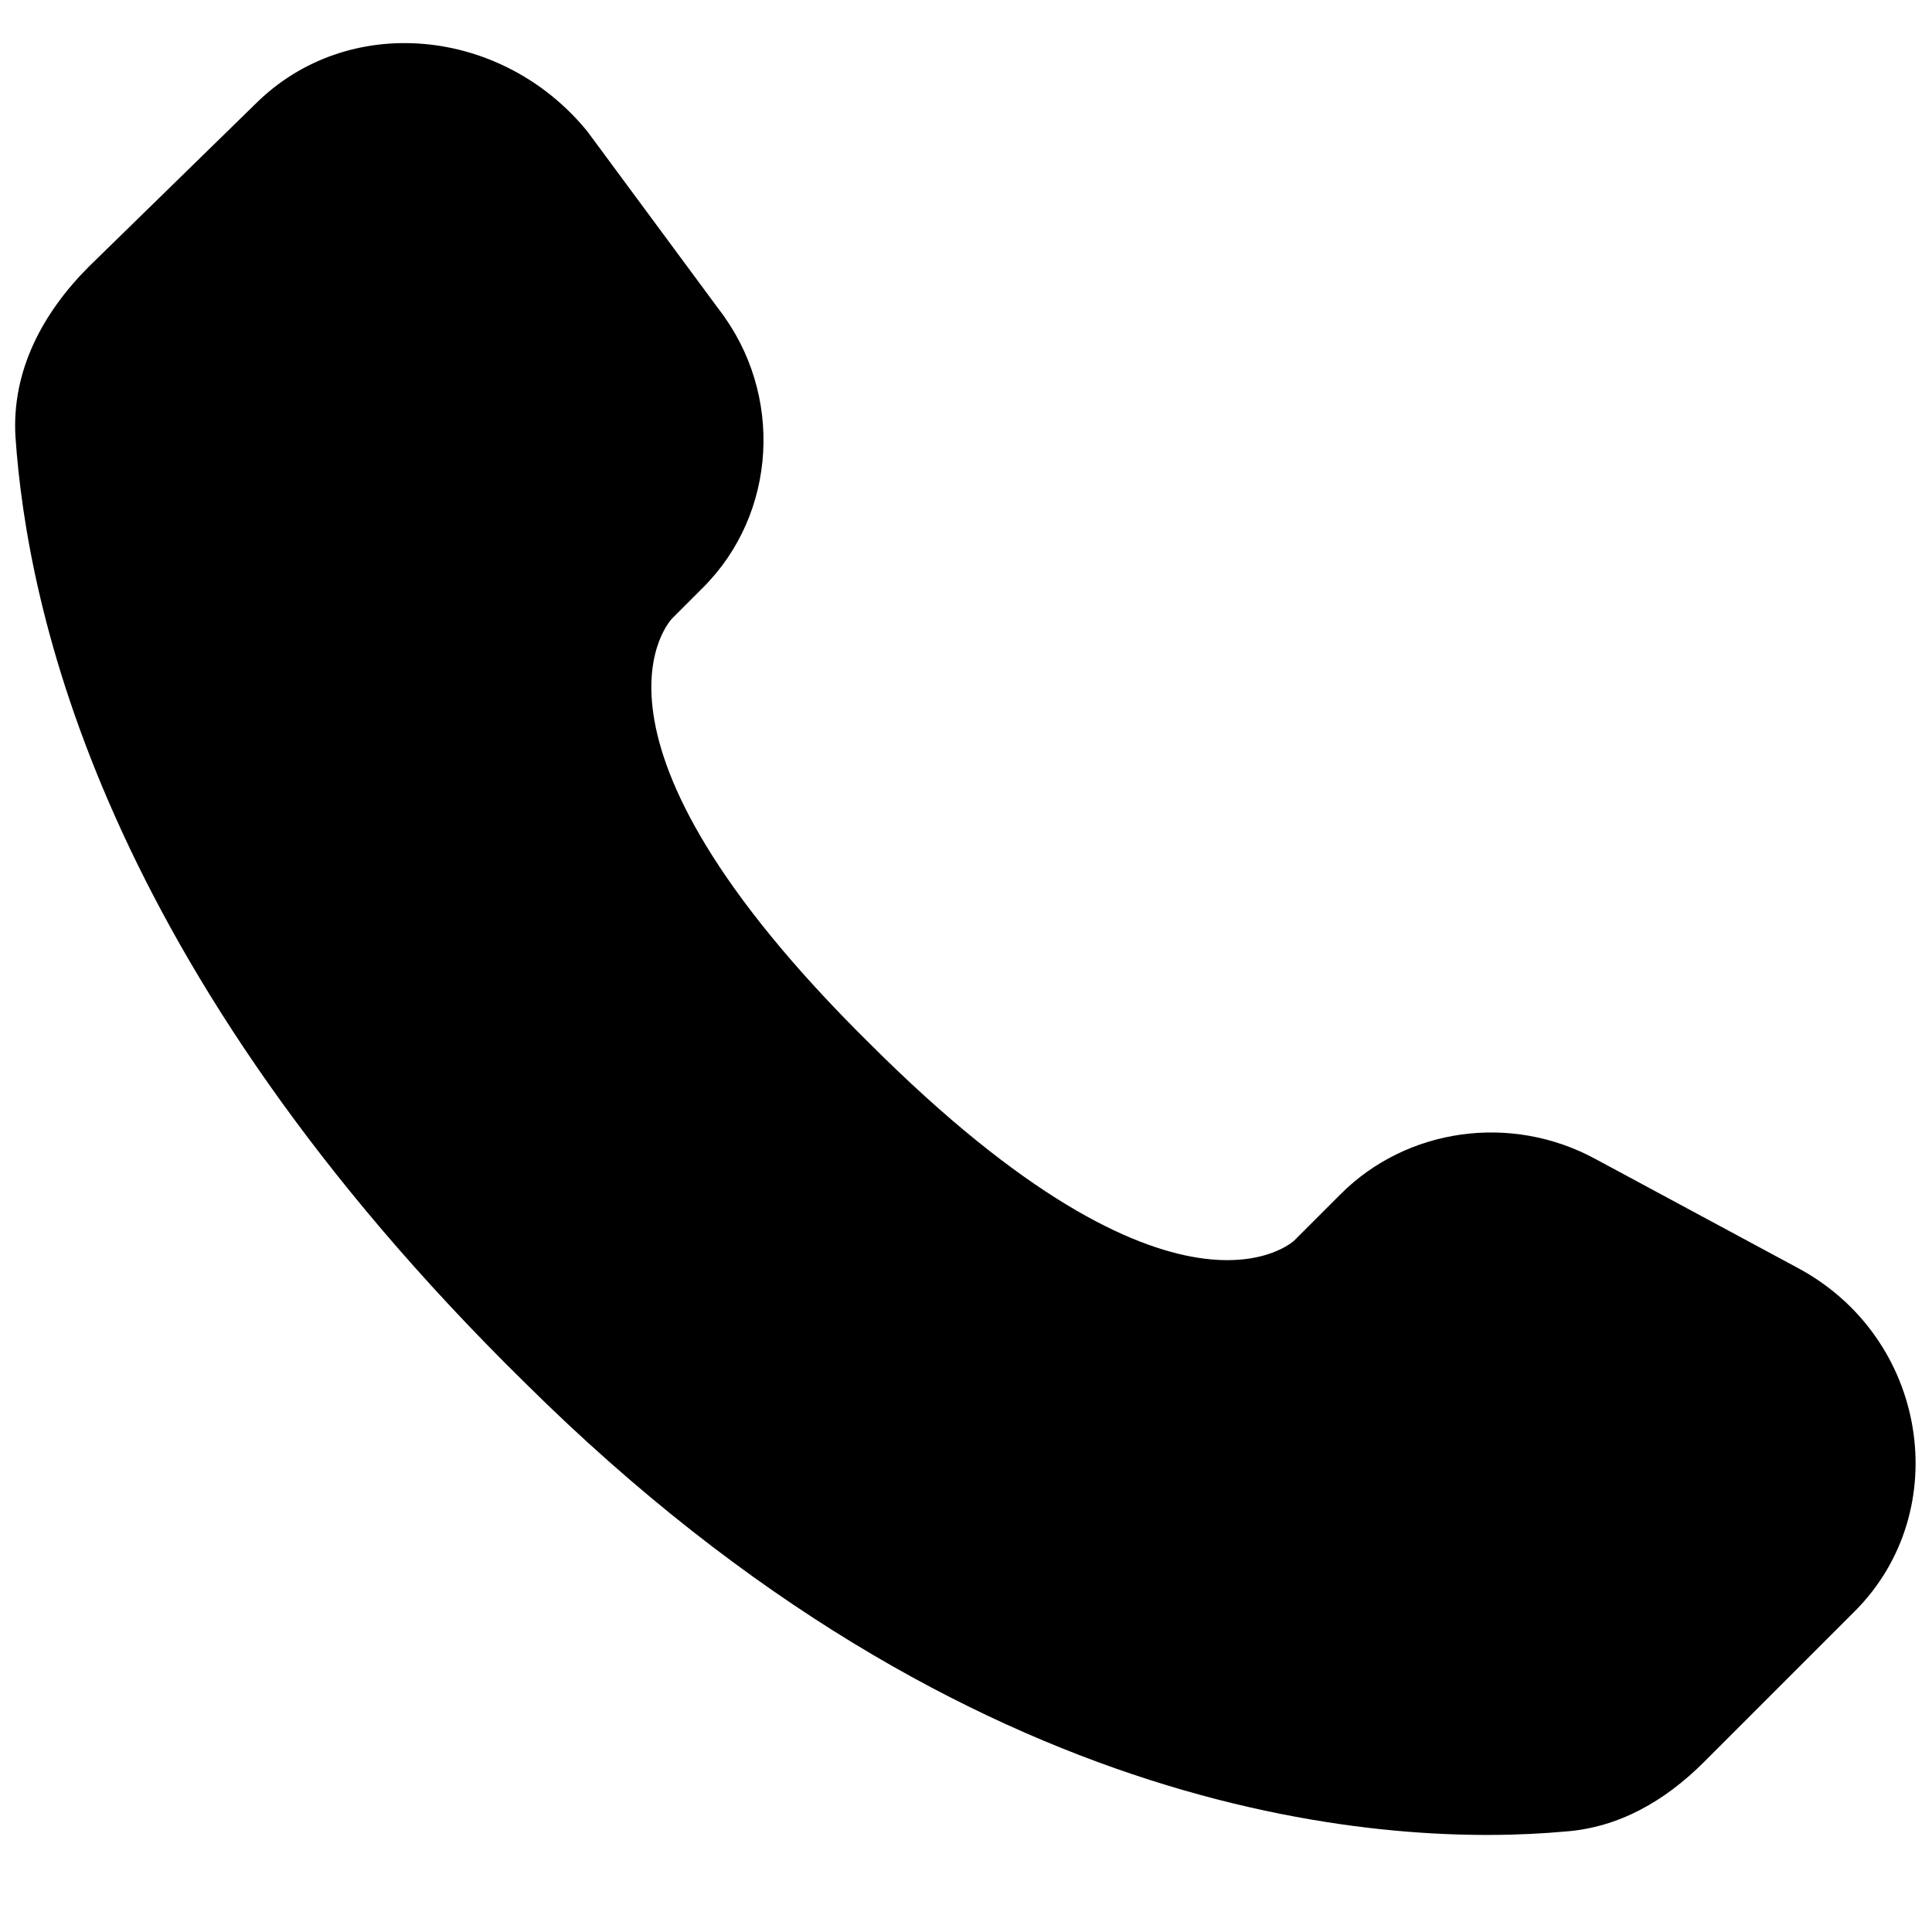
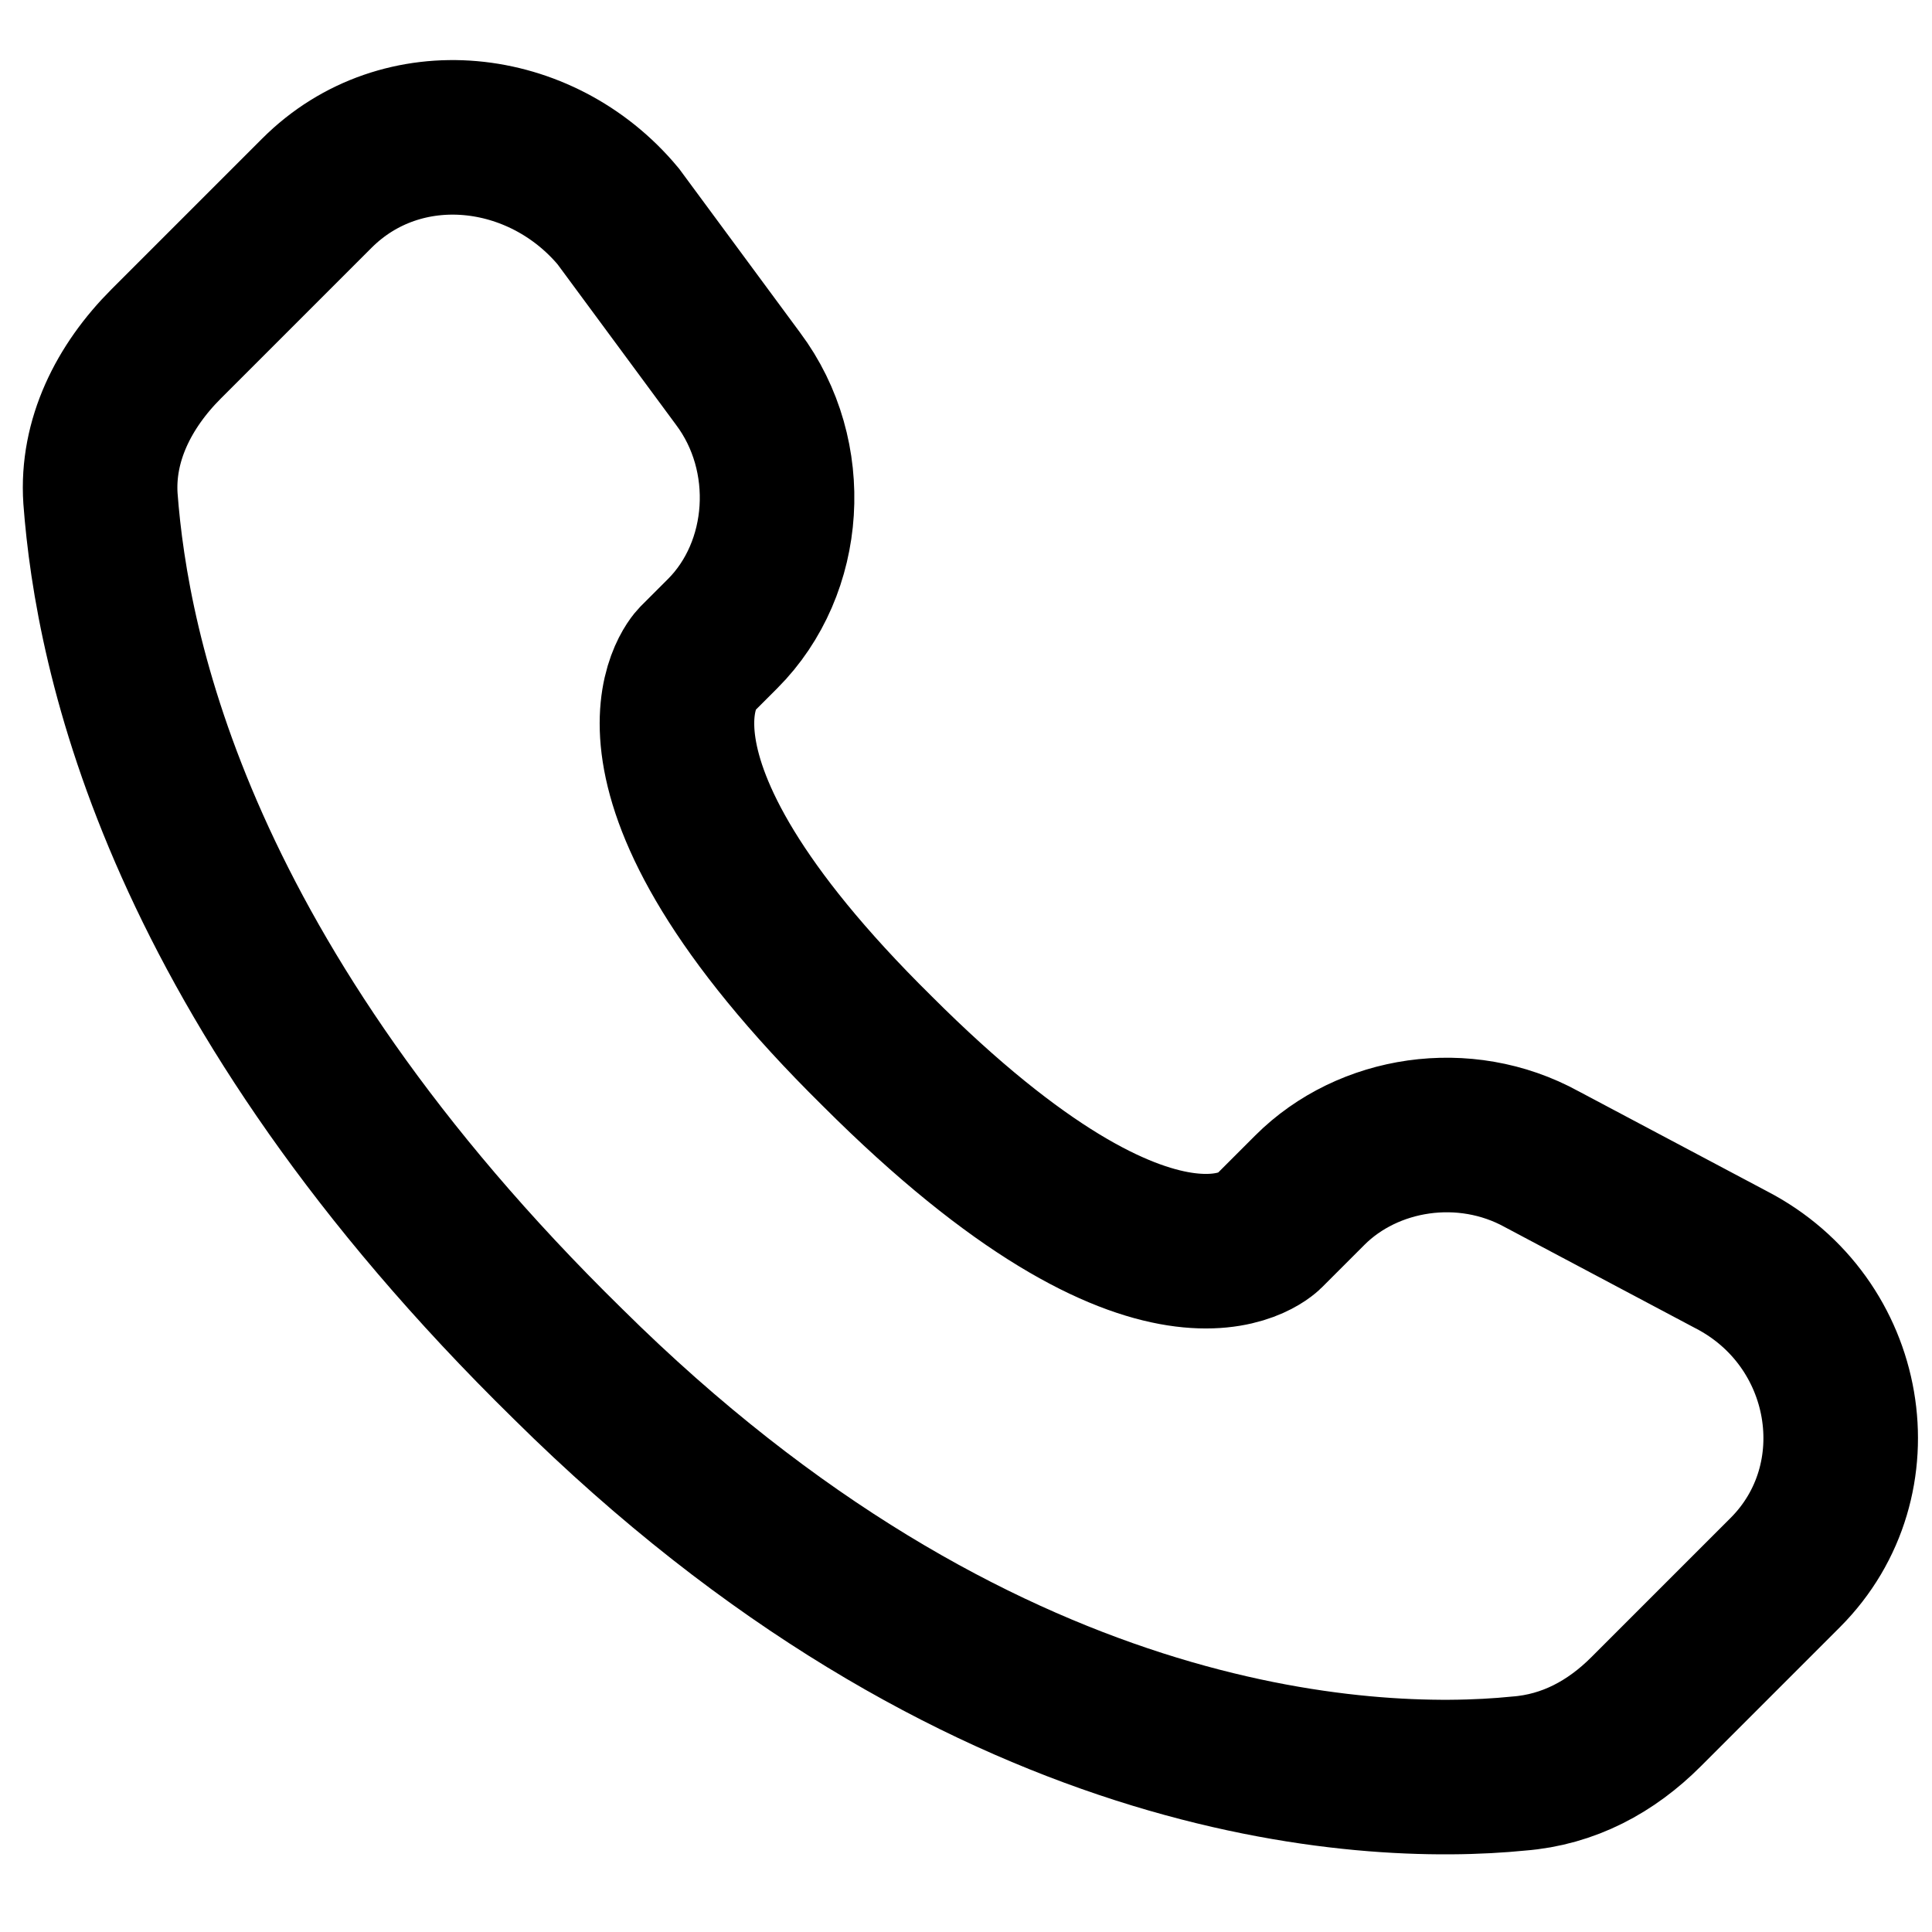
<svg xmlns="http://www.w3.org/2000/svg" version="1.1" id="Layer_1" x="0px" y="0px" viewBox="0 0 50 50" style="enable-background:new 0 0 50 50;" xml:space="preserve">
-   <path class="phone-svg" d="M34.7,30.9l-1.2,1.2c0,0-3,2.9-11-5.1c-8.1-8-5.1-11-5.1-11l0.8-0.8c1.9-1.9,2.1-5,0.4-7.2l-3.4-4.6  C13,0.7,9,0.3,6.6,2.7L2.3,6.9c-1.2,1.2-2,2.7-1.9,4.4C0.7,15.7,2.6,25,13.6,35.8c11.6,11.5,22.5,12,26.9,11.6  c1.4-0.1,2.6-0.8,3.6-1.8l3.9-3.9c2.6-2.6,1.9-7.1-1.5-8.9L41.3,30C39.1,28.8,36.4,29.2,34.7,30.9z" />
+   <style type="text/css">
+ 	.st0{fill:none;stroke:#000000;stroke-width:4;stroke-miterlimit:10;}
+ </style>
+   <path class="st0" d="M33.9,30.8l-1.1,1.1c0,0-2.7,2.7-10.1-4.7c-7.4-7.3-4.7-10.1-4.7-10.1l0.7-0.7c1.7-1.7,1.9-4.6,0.4-6.6  l-3.1-4.2C14,3.2,10.4,2.8,8.2,5L4.3,8.9c-1.1,1.1-1.8,2.5-1.7,4c0.3,4,2,12.5,12.1,22.4c10.6,10.5,20.6,11,24.6,10.6  c1.3-0.1,2.4-0.7,3.3-1.6l3.6-3.6c2.4-2.4,1.7-6.5-1.4-8.1L39.9,30C37.9,28.9,35.4,29.3,33.9,30.8z" />
</svg>
